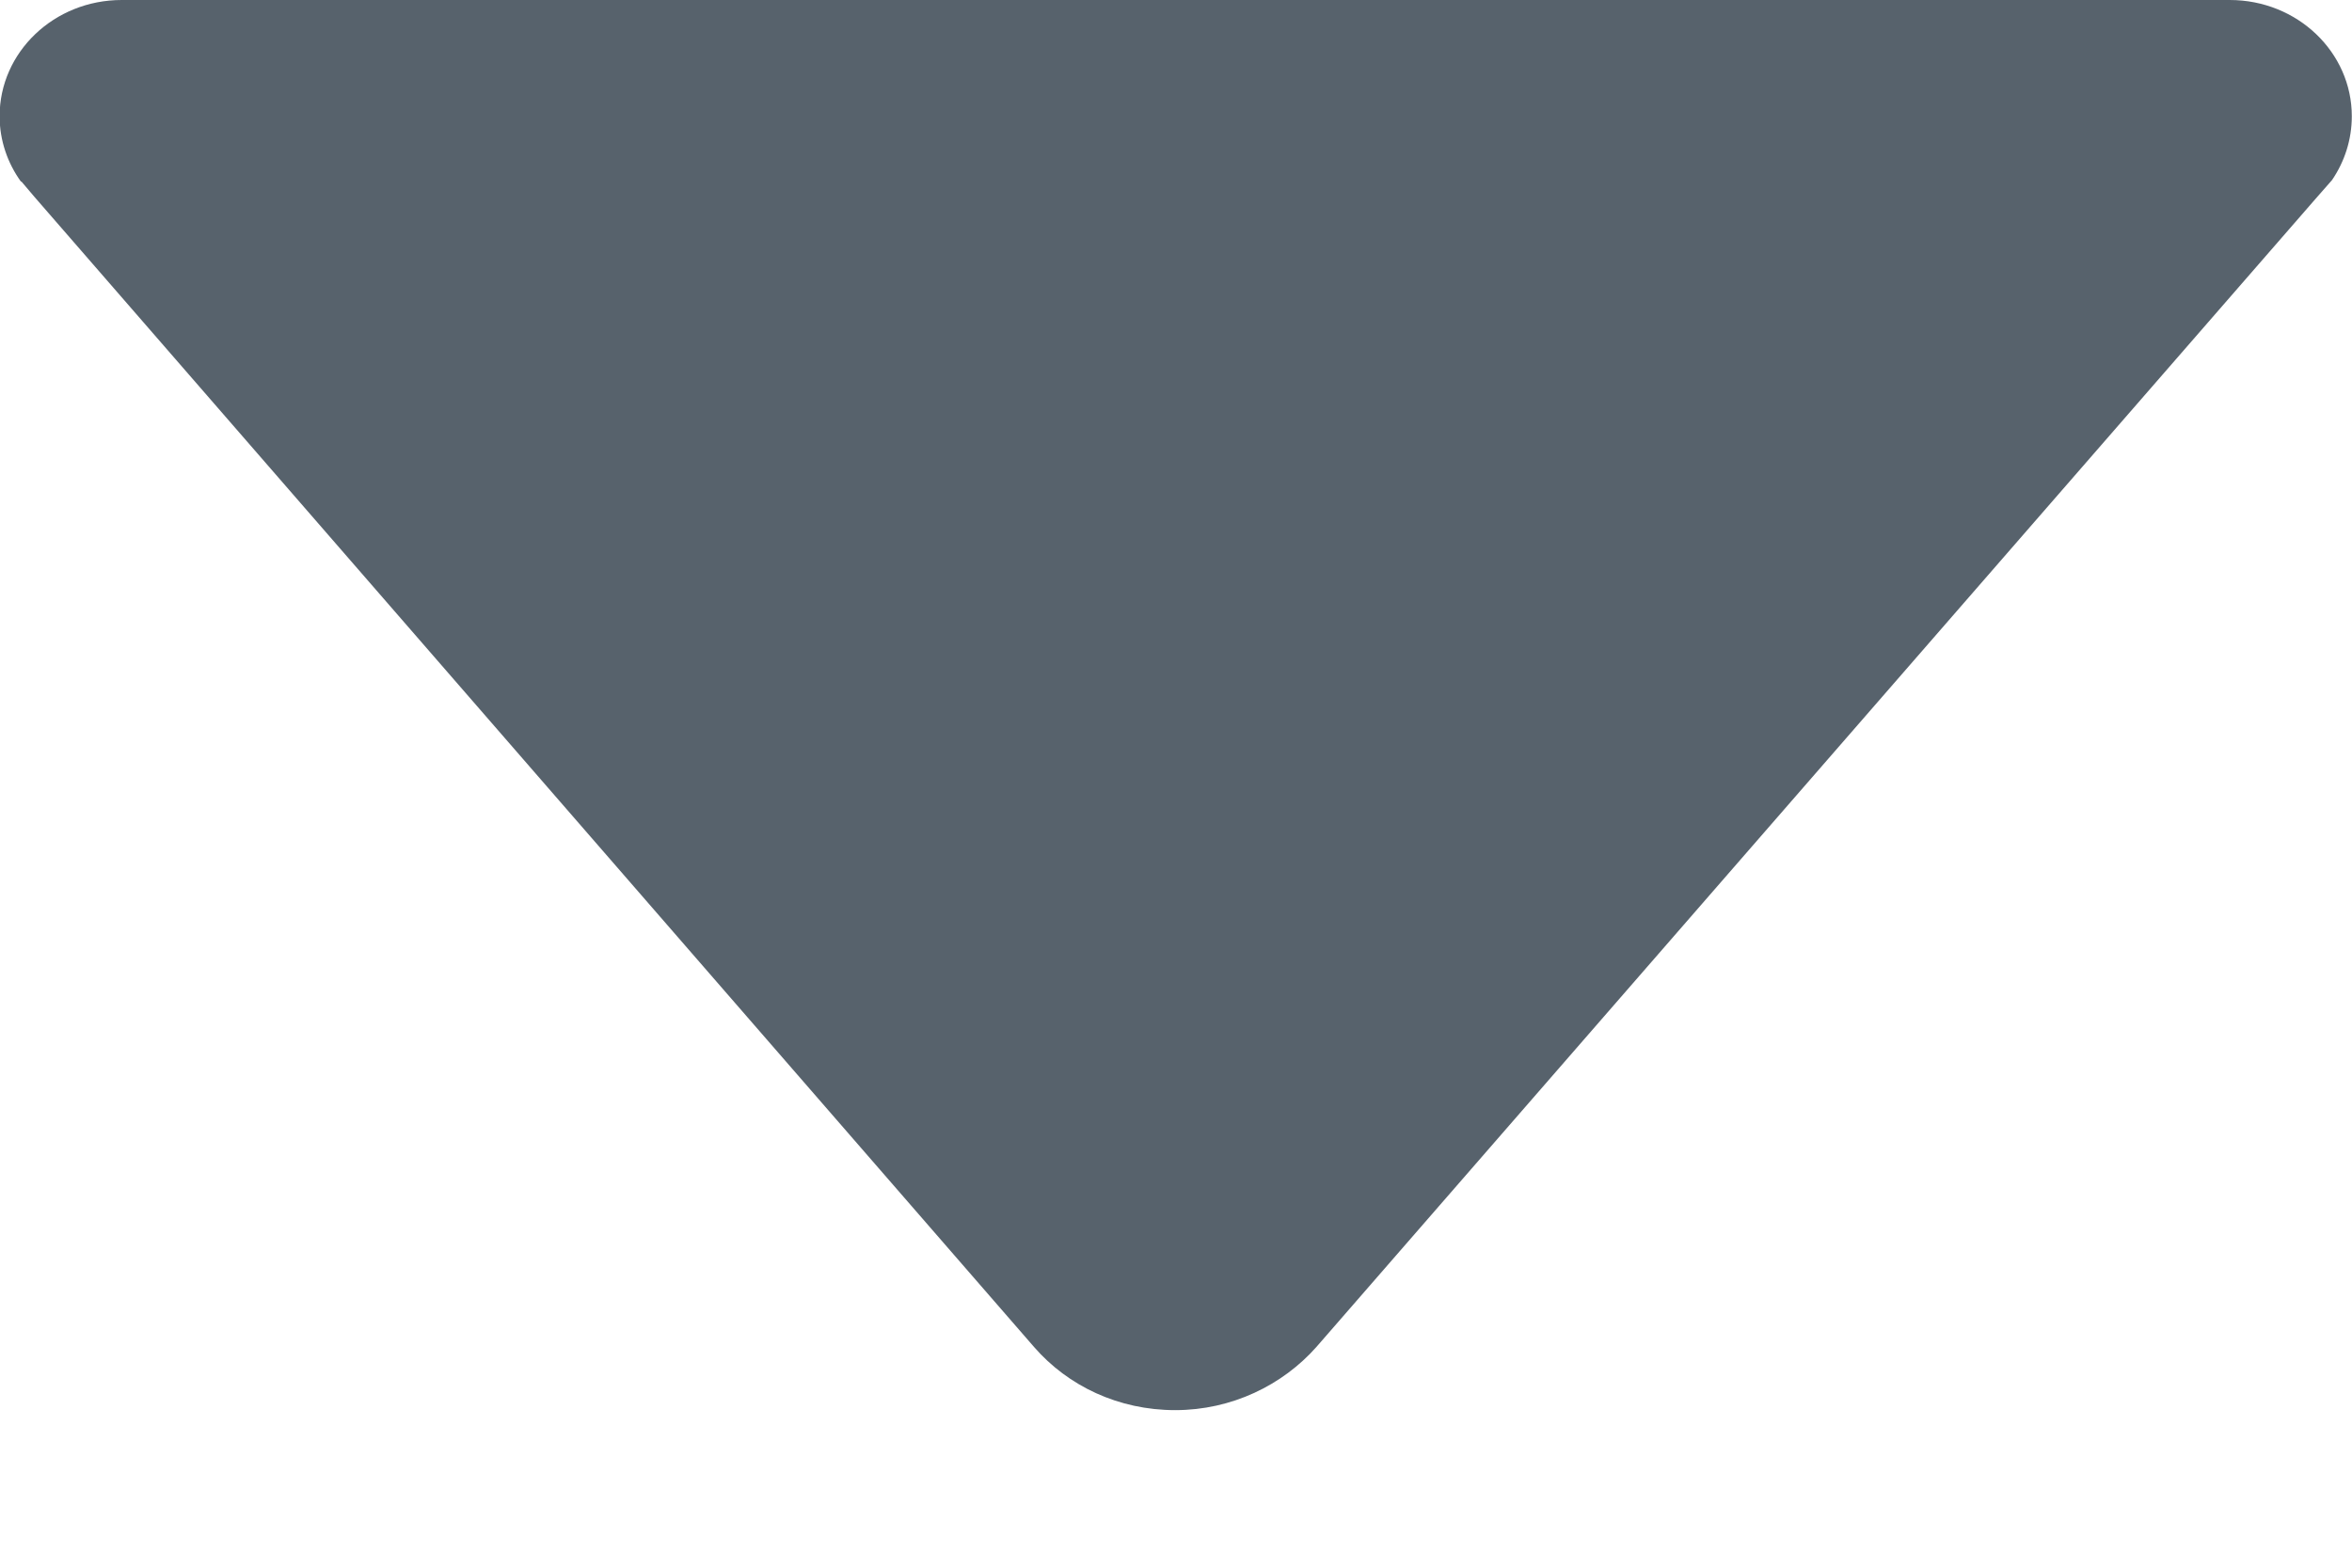
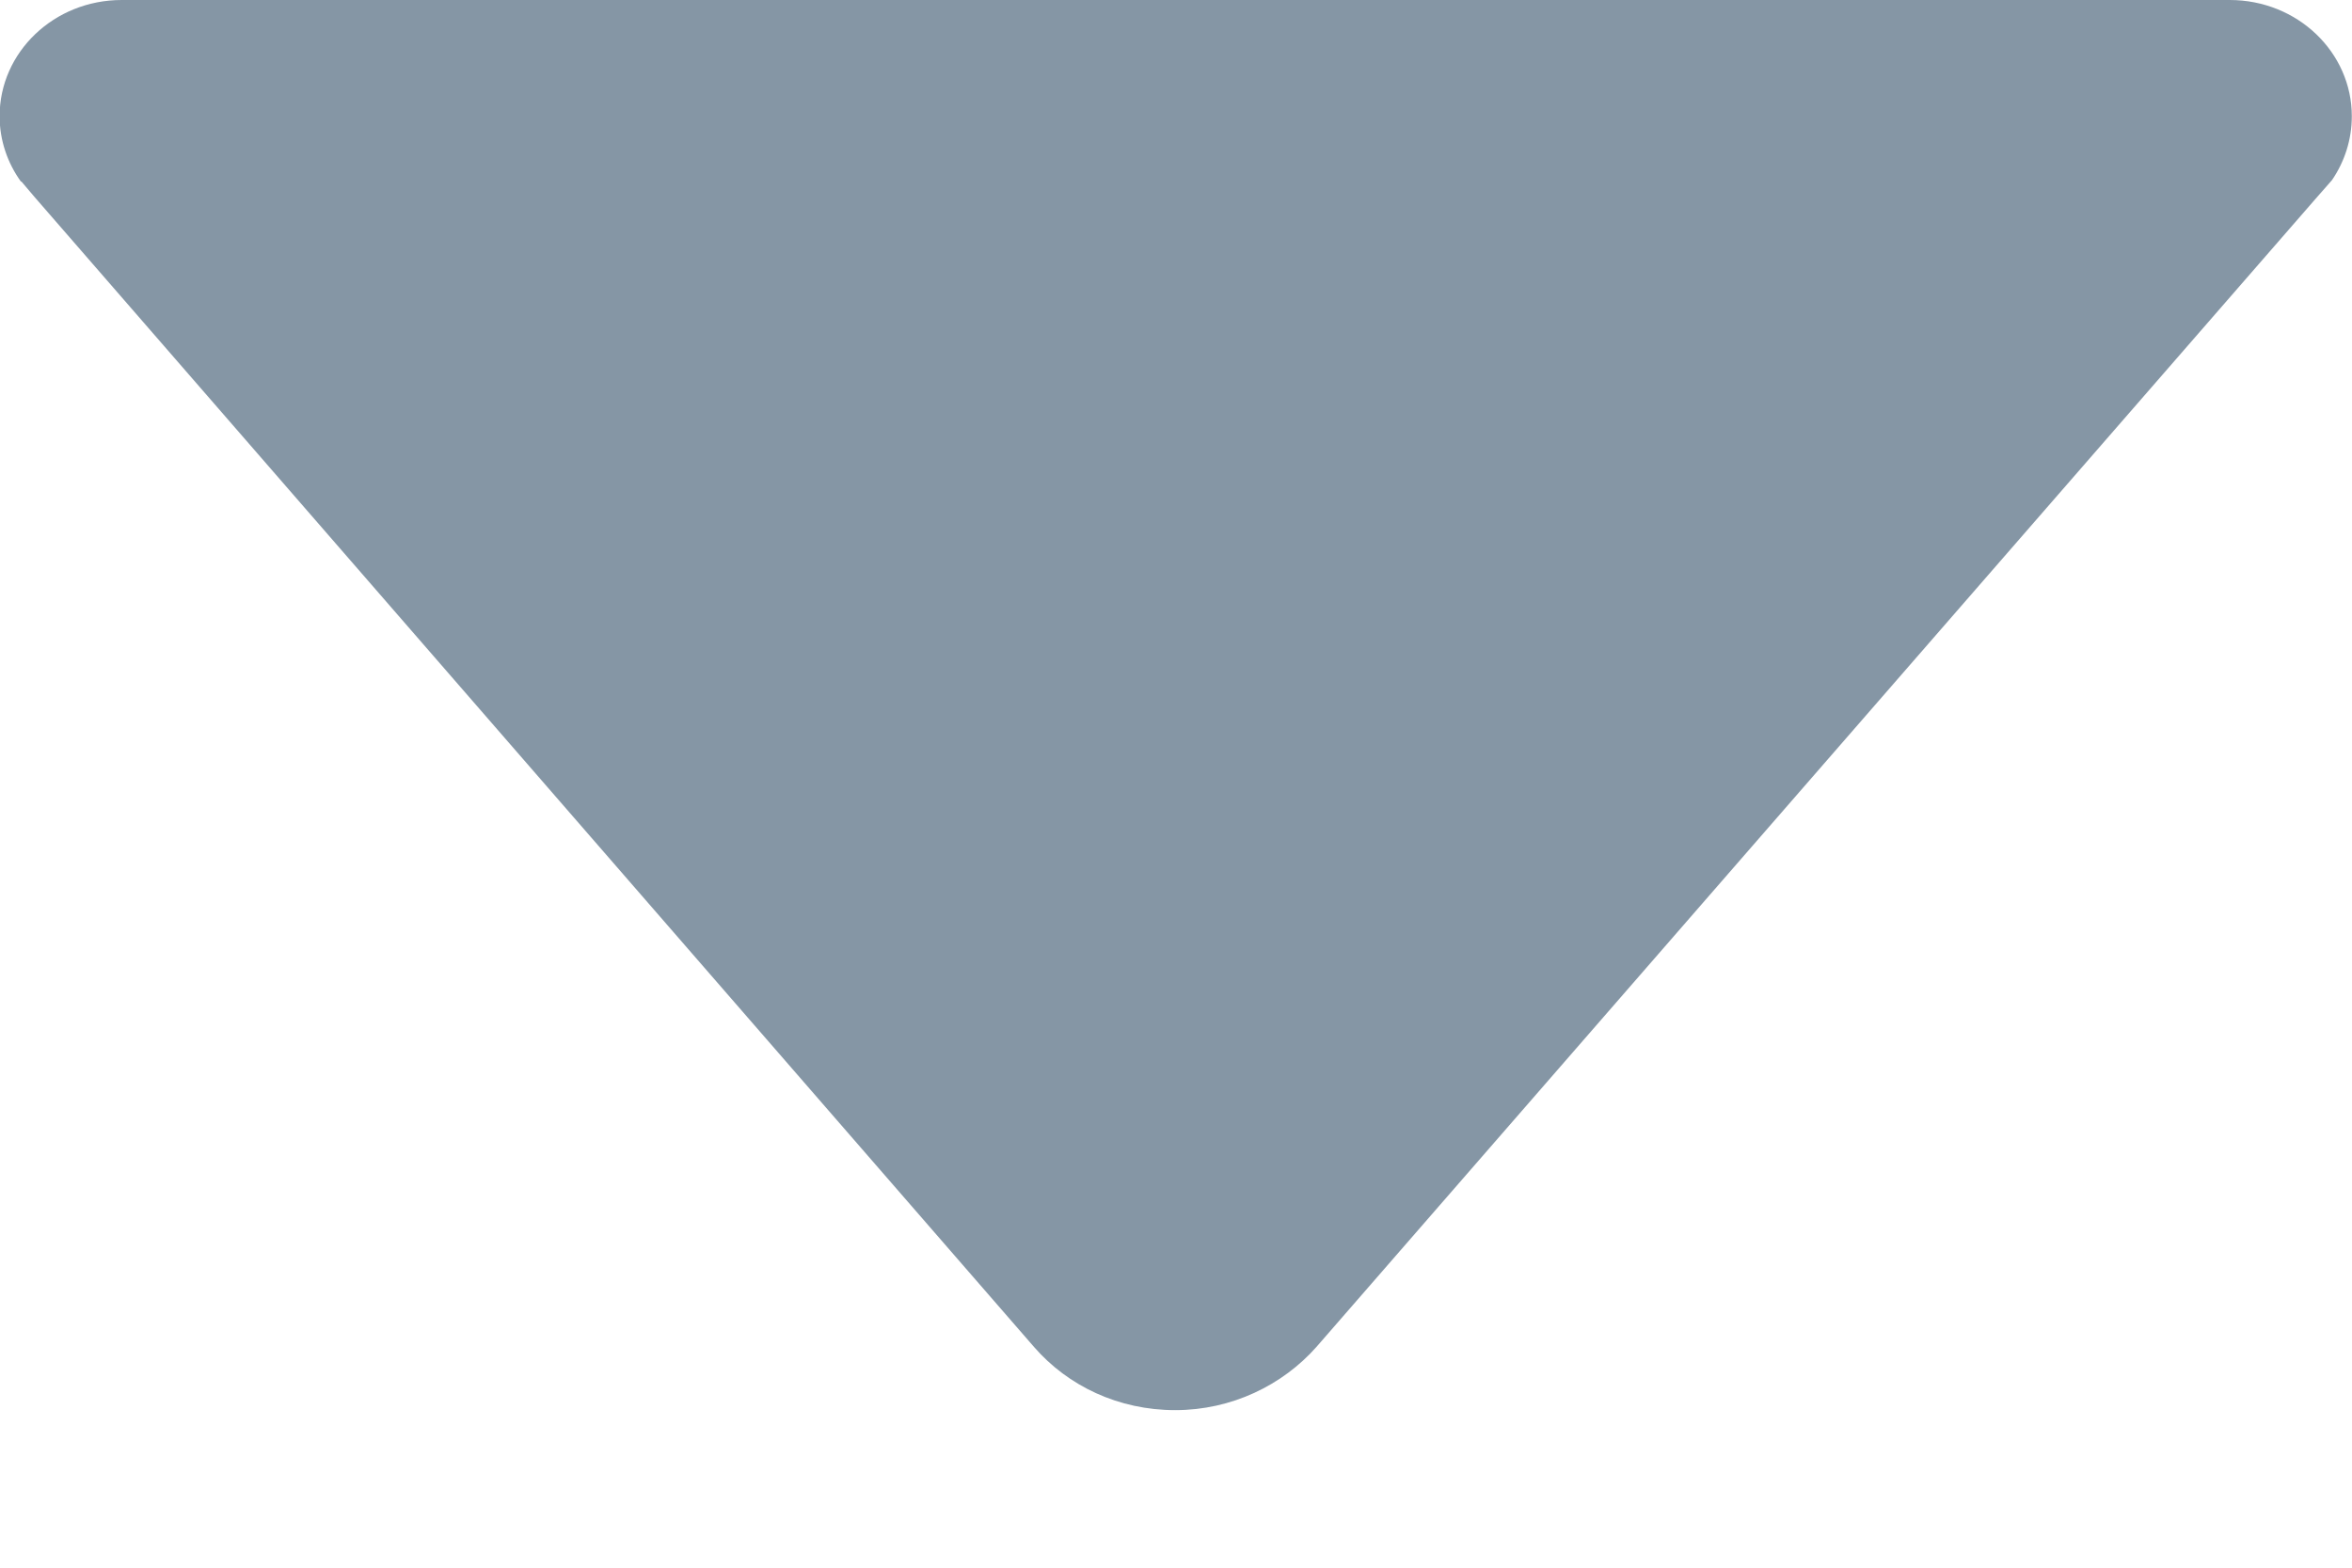
<svg xmlns="http://www.w3.org/2000/svg" width="12" height="8" viewBox="0 0 12 8">
-   <path d="M.109.926l.067.079 5.1 5.869c.173.199.431.322.72.322s.548-.128.72-.322l5.096-5.857.086-.098c.064-.094.101-.206.101-.326 0-.326-.277-.593-.623-.593h-10.755c-.345 0-.623.266-.623.593 0 .124.041.24.109.334z" fill="#57626C" />
+   <path d="M.109.926l.067.079 5.1 5.869c.173.199.431.322.72.322s.548-.128.72-.322l5.096-5.857.086-.098c.064-.094.101-.206.101-.326 0-.326-.277-.593-.623-.593h-10.755c-.345 0-.623.266-.623.593 0 .124.041.24.109.334z" fill="#8596A5" />
</svg>
